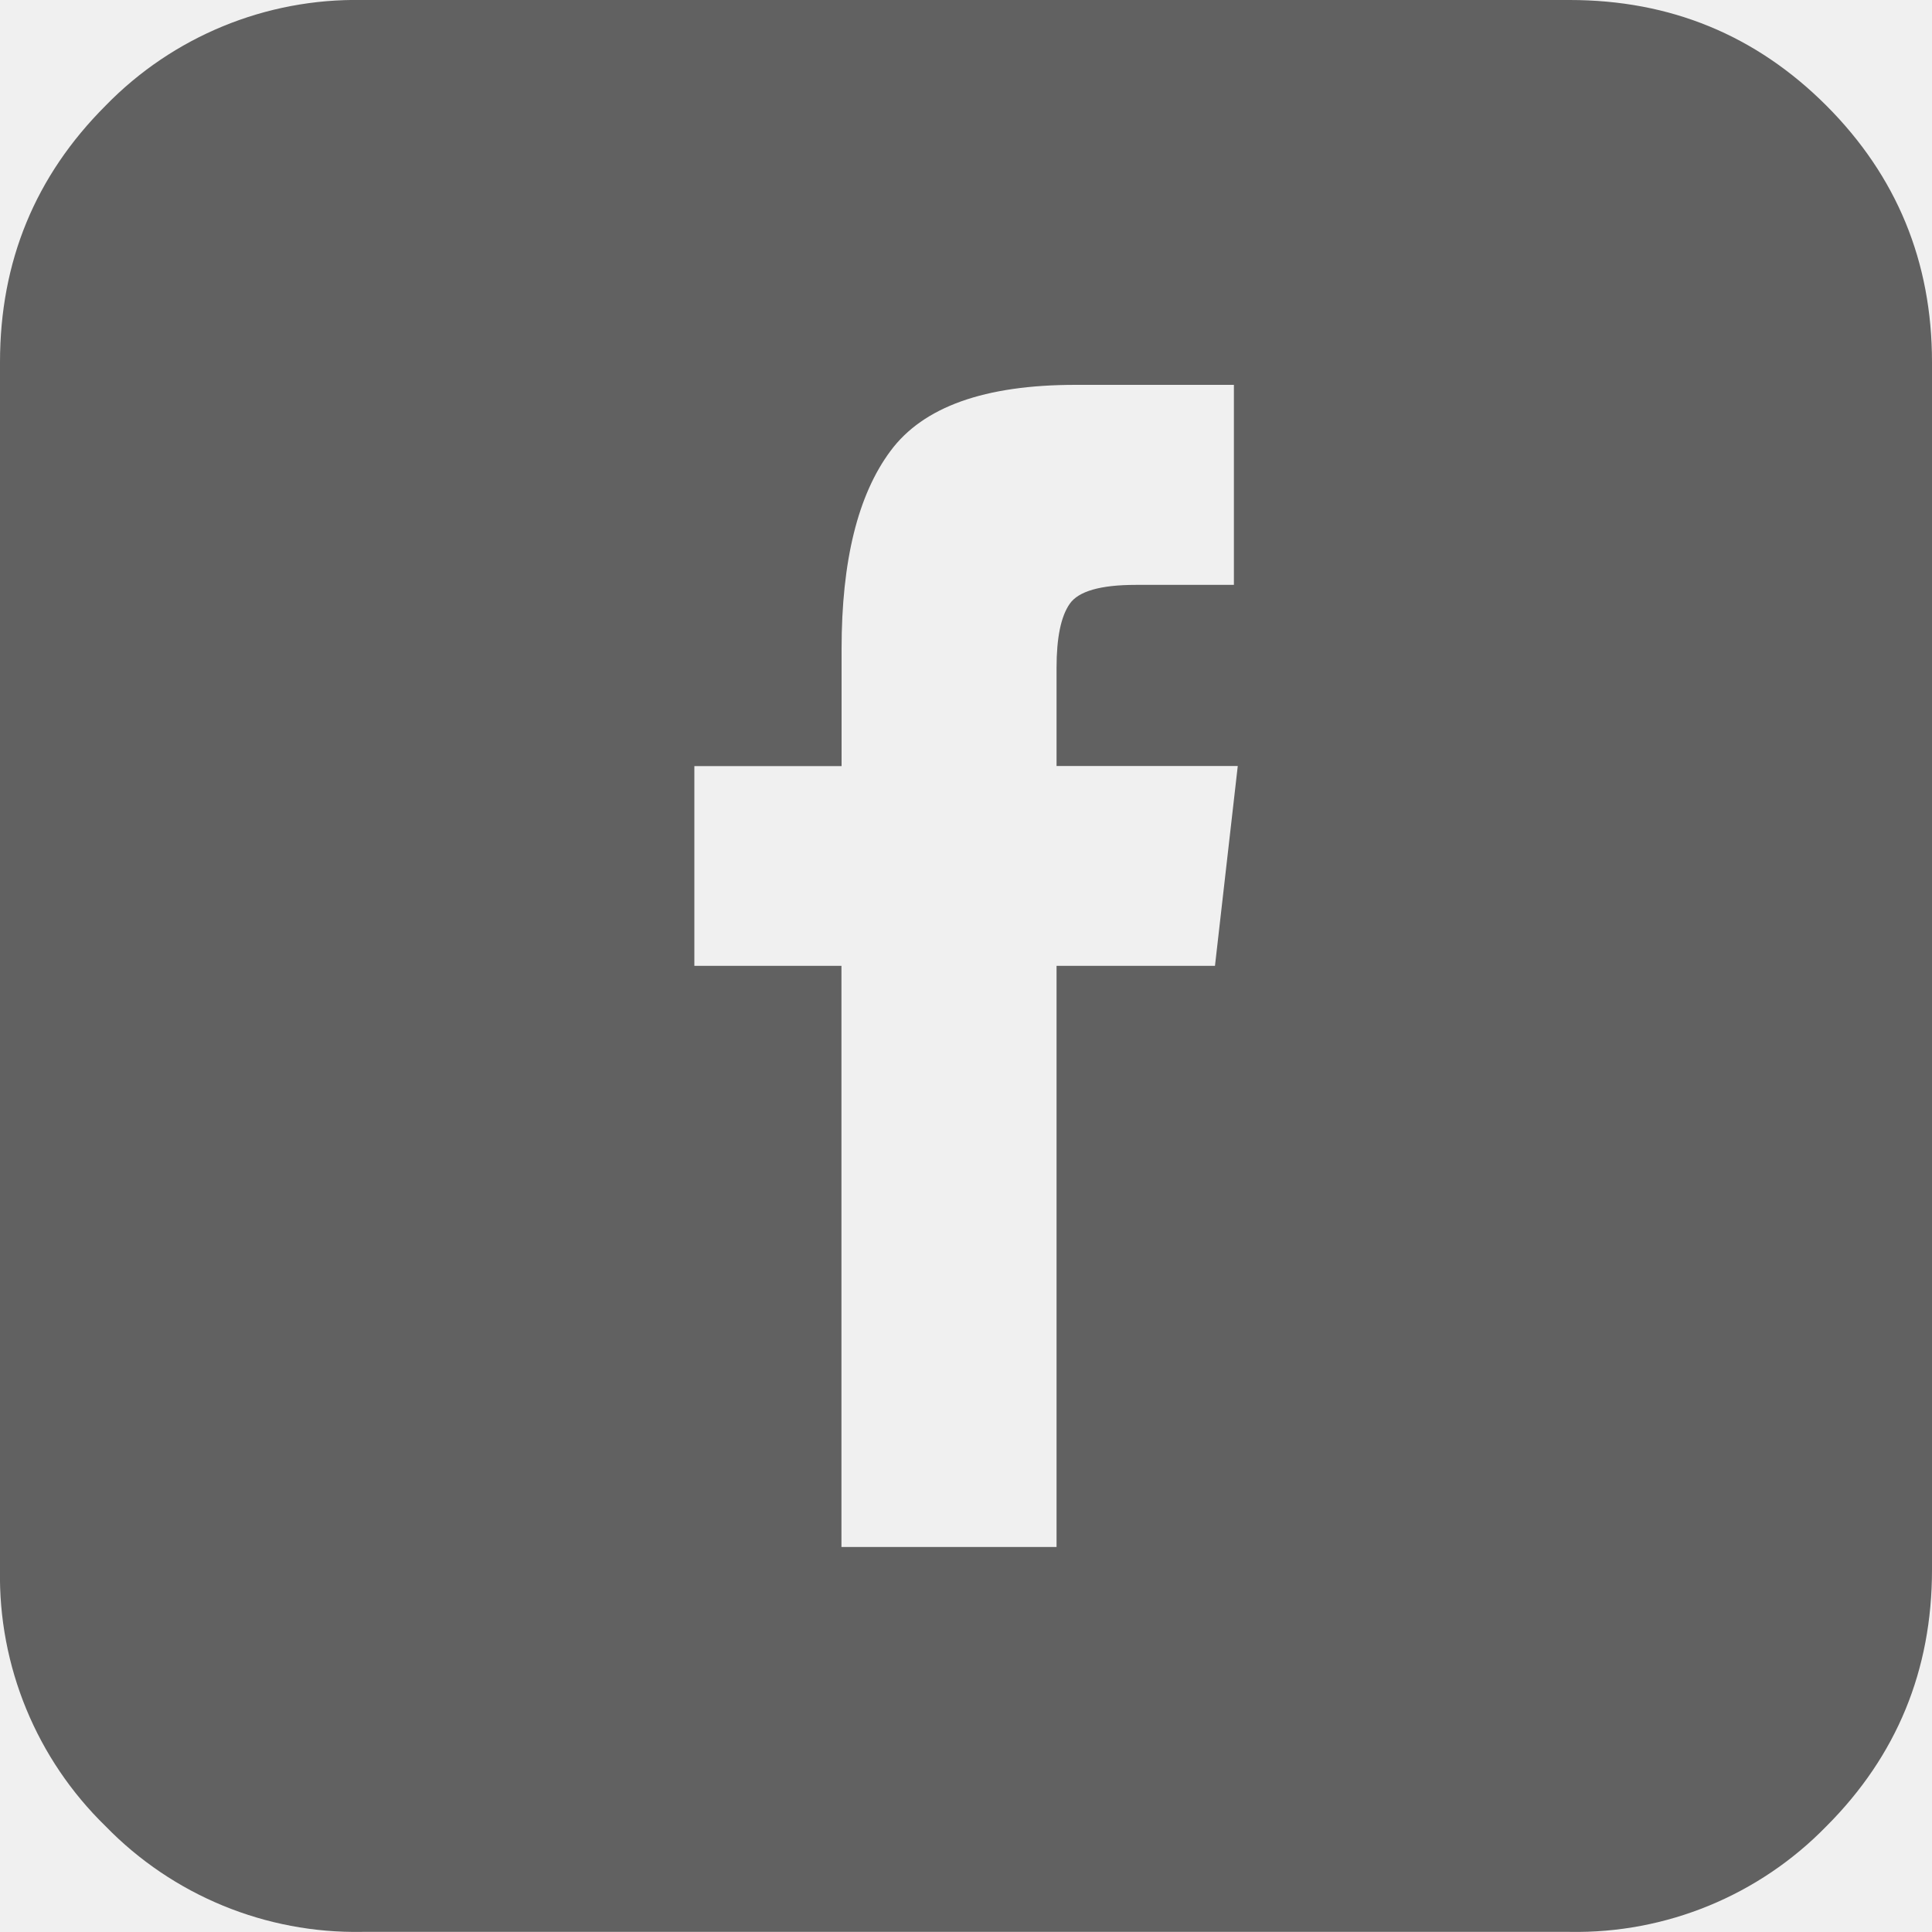
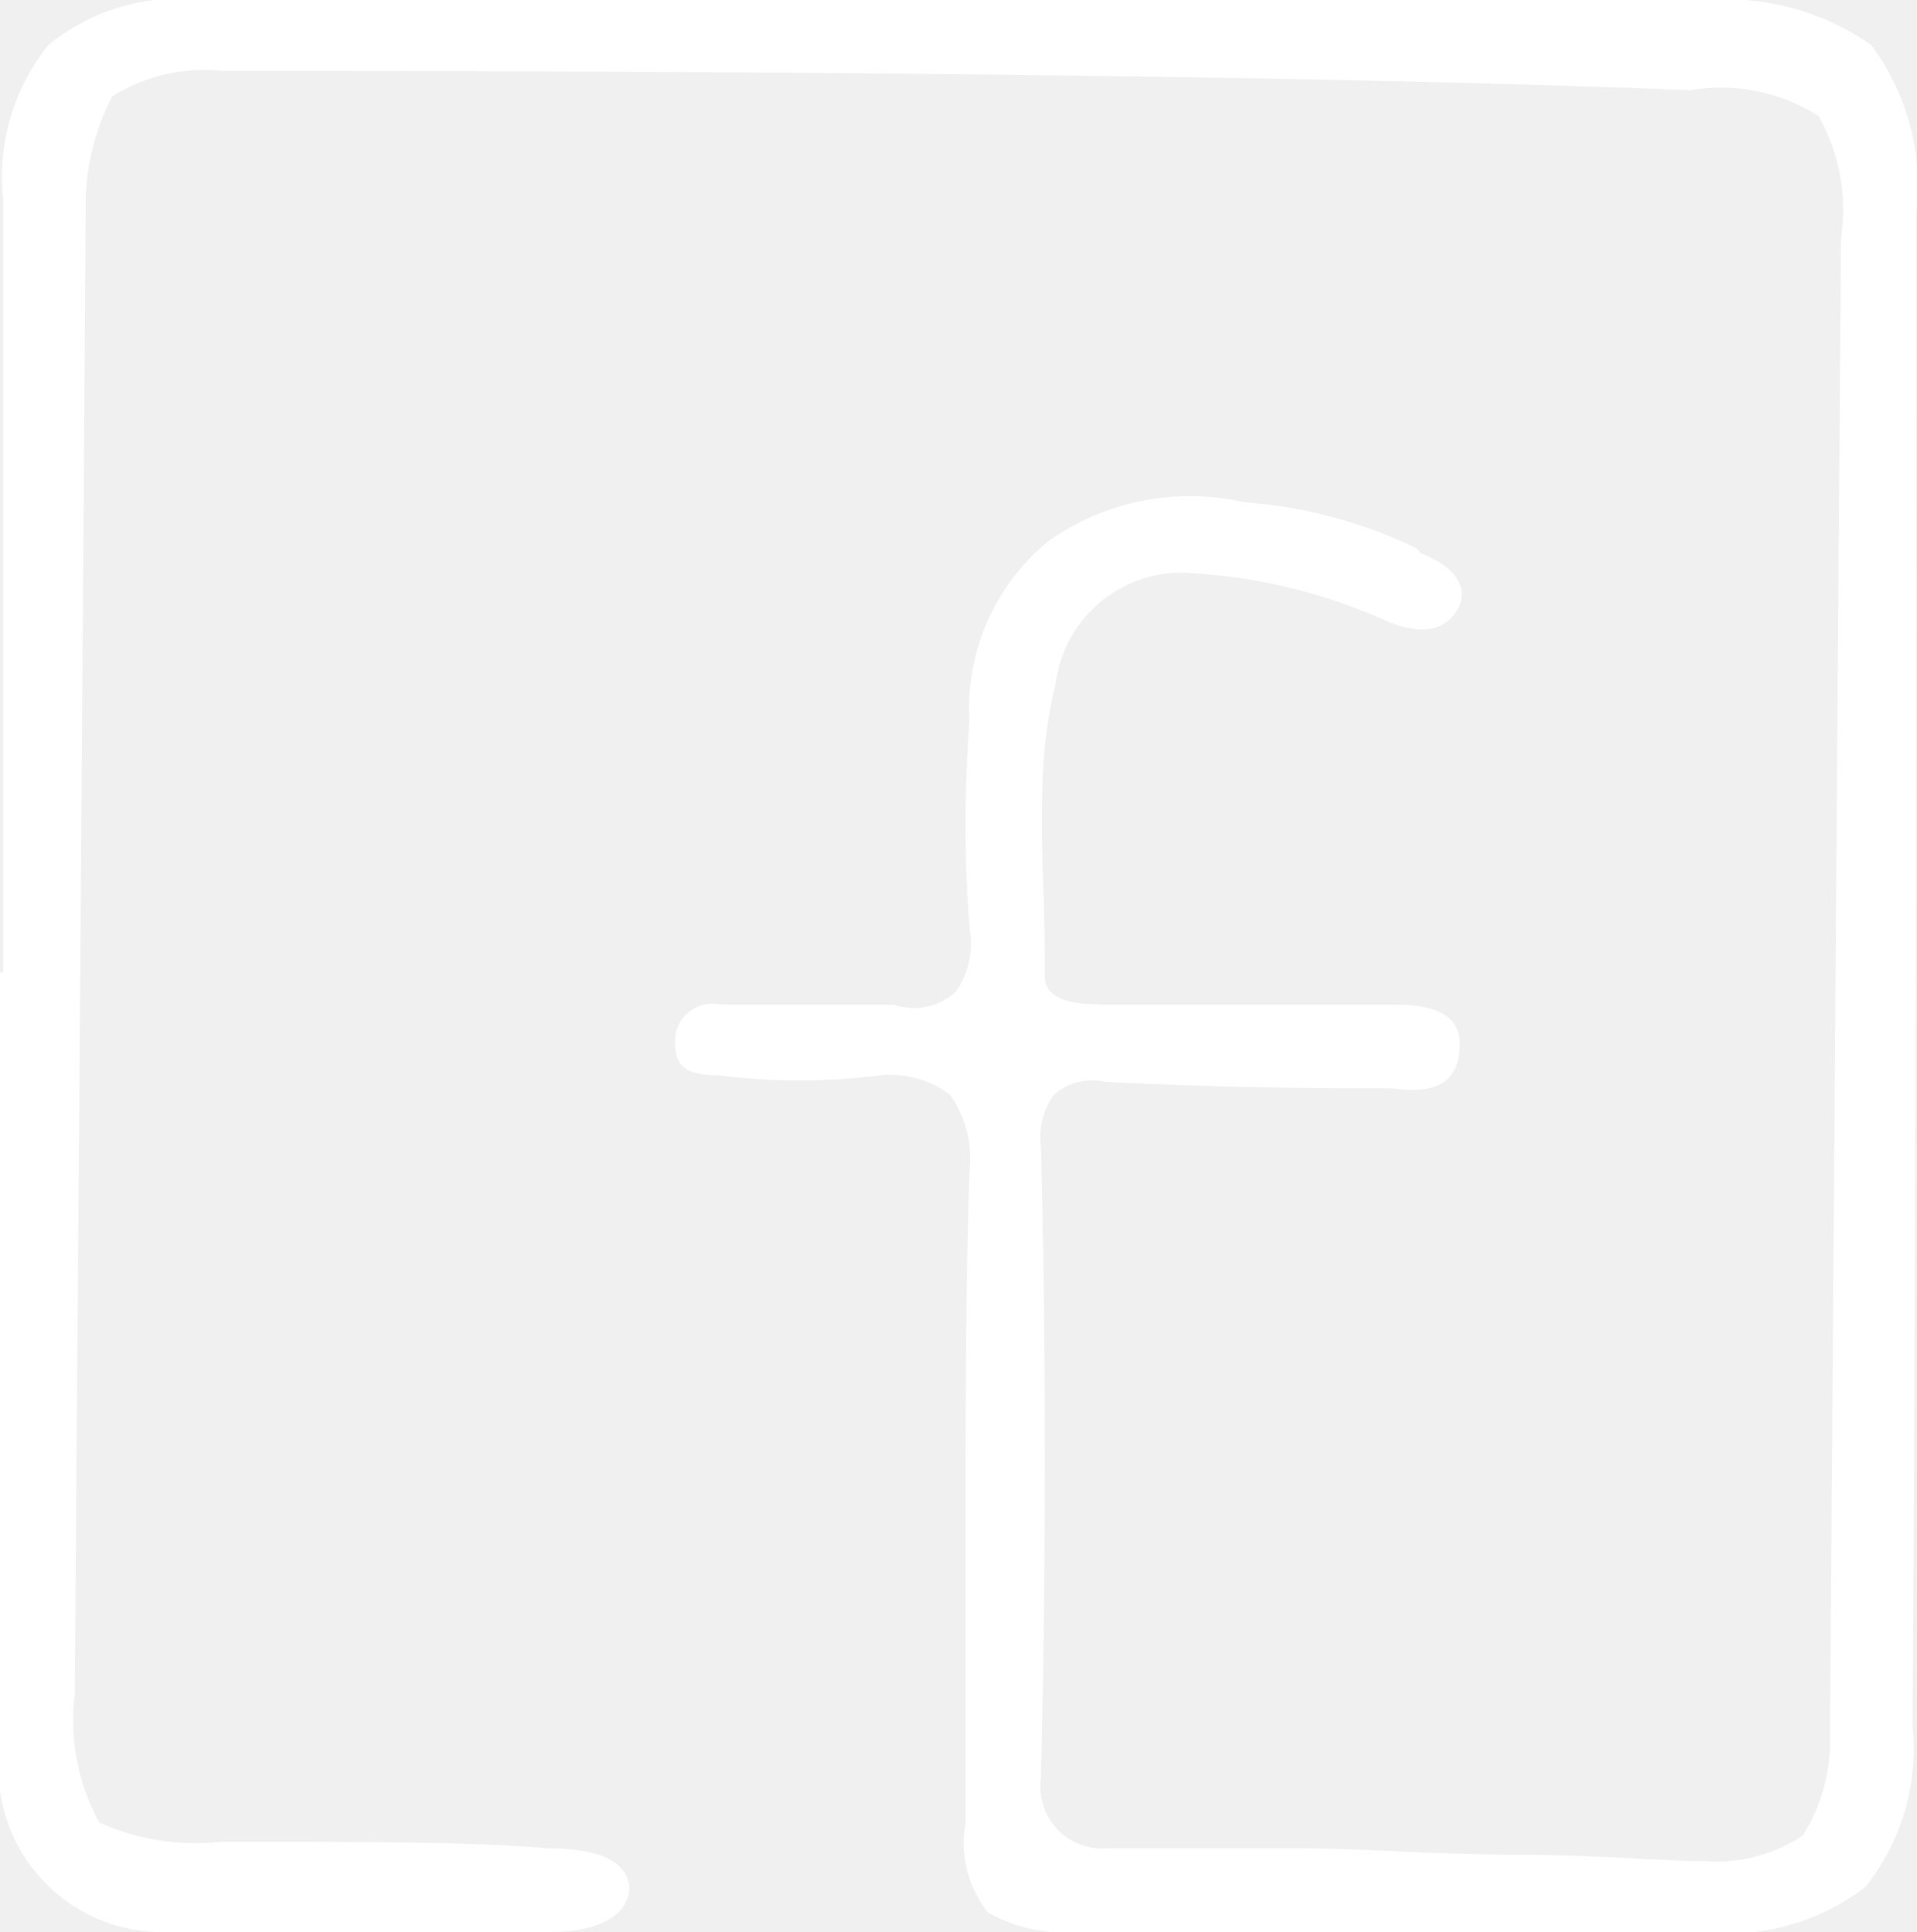
- <svg xmlns="http://www.w3.org/2000/svg" xmlns:xlink="http://www.w3.org/1999/xlink" width="15" height="15" viewBox="0 0 15 15">
+ <svg xmlns="http://www.w3.org/2000/svg" width="29.75" height="30" viewBox="0 0 29.75 30">
  <defs>
-     <path id="rraqa" d="M1342.18 5430.82c.546.547.82 1.211.82 1.992v9.375c0 .781-.274 1.446-.82 1.992a2.712 2.712 0 0 1-1.993.82h-9.375a2.71 2.71 0 0 1-1.992-.82 2.71 2.71 0 0 1-.82-1.992v-9.375c0-.781.273-1.445.82-1.992a2.712 2.712 0 0 1 1.992-.82h9.375c.781 0 1.446.273 1.993.82zm-4.57 5.127h-1.407v-.761c0-.235.034-.401.103-.499.068-.097.239-.146.512-.146h.762v-1.553h-1.23c-.704 0-1.182.17-1.436.513-.254.341-.38.855-.38 1.537v.91h-1.143v1.551h1.142v4.512h1.67v-4.512h1.23z" />
+     <style>
+       .cls-1 {
+         fill: #fff;
+         fill-rule: evenodd;
+       }
+     </style>
  </defs>
-   <g>
-     <g transform="translate(-1328 -5430)">
-       <use fill="#616161" xlink:href="#rraqa" />
-     </g>
-   </g>
+   <path id="_" data-name="" class="cls-1" d="M1327.18,13568.9a3.664,3.664,0,0,1,.7,2.6c0,10.4-.02,18.2-0.06,23.5a3.442,3.442,0,0,1-.73,2.5,3.509,3.509,0,0,1-2.55.7h-9.67a2.442,2.442,0,0,1-1.4-.3,1.74,1.74,0,0,1-.35-1.4v-5q0-3.45.06-5.1a1.737,1.737,0,0,0-.3-1.2,1.536,1.536,0,0,0-1.11-.3,9.852,9.852,0,0,1-2.46,0c-0.47,0-.7-0.1-0.7-0.5a0.577,0.577,0,0,1,.7-0.6H1312a0.971,0.971,0,0,0,.97-0.2,1.312,1.312,0,0,0,.21-1,21.352,21.352,0,0,1,0-3.2,3.354,3.354,0,0,1,1.23-2.8,3.8,3.8,0,0,1,3.04-.6,7.343,7.343,0,0,1,2.64.7c0.04,0,.08.1,0.12,0.1,0.5,0.2.7,0.5,0.58,0.8-0.19.4-.6,0.5-1.23,0.2a8.577,8.577,0,0,0-2.93-.7,1.969,1.969,0,0,0-2.11,1.7,7.5,7.5,0,0,0-.2,1.4c-0.02.5-.02,1,0,1.6s0.03,1,.03,1.3v0.3c0.04,0.3.35,0.4,0.94,0.4h4.51q0.99,0,.99.6c0,0.6-.35.8-1.05,0.7-0.94,0-2.42,0-4.45-.1a0.9,0.9,0,0,0-.8.2,1.118,1.118,0,0,0-.2.8c0.08,3.2.08,6.5,0,9.8a0.964,0.964,0,0,0,1.05,1.1h2.93c1.02,0,2.15.1,3.4,0.1s2.23,0.1,2.93.1a2.409,2.409,0,0,0,1.52-.4,2.8,2.8,0,0,0,.42-1.6l0.17-23.2a2.944,2.944,0,0,0-.35-1.9,2.833,2.833,0,0,0-1.99-.4q-7.56-.3-22.8-0.3a2.66,2.66,0,0,0-1.7.4,3.676,3.676,0,0,0-.41,1.8s-0.05,7.7-.17,23a3.324,3.324,0,0,0,.38,2,3.664,3.664,0,0,0,1.9.3c2.27,0,3.95,0,5.04.1q1.23,0,1.29.6c0,0.4-.41.7-1.23,0.7h-5.92a2.542,2.542,0,0,1-2.63-2.8v-12.1h0.06v-12a3.262,3.262,0,0,1,.7-2.4,3.2,3.2,0,0,1,2.4-.7h23.38A3.906,3.906,0,0,1,1327.18,13568.9Z" transform="translate(-1298.13 -13568.2)" />
</svg>
